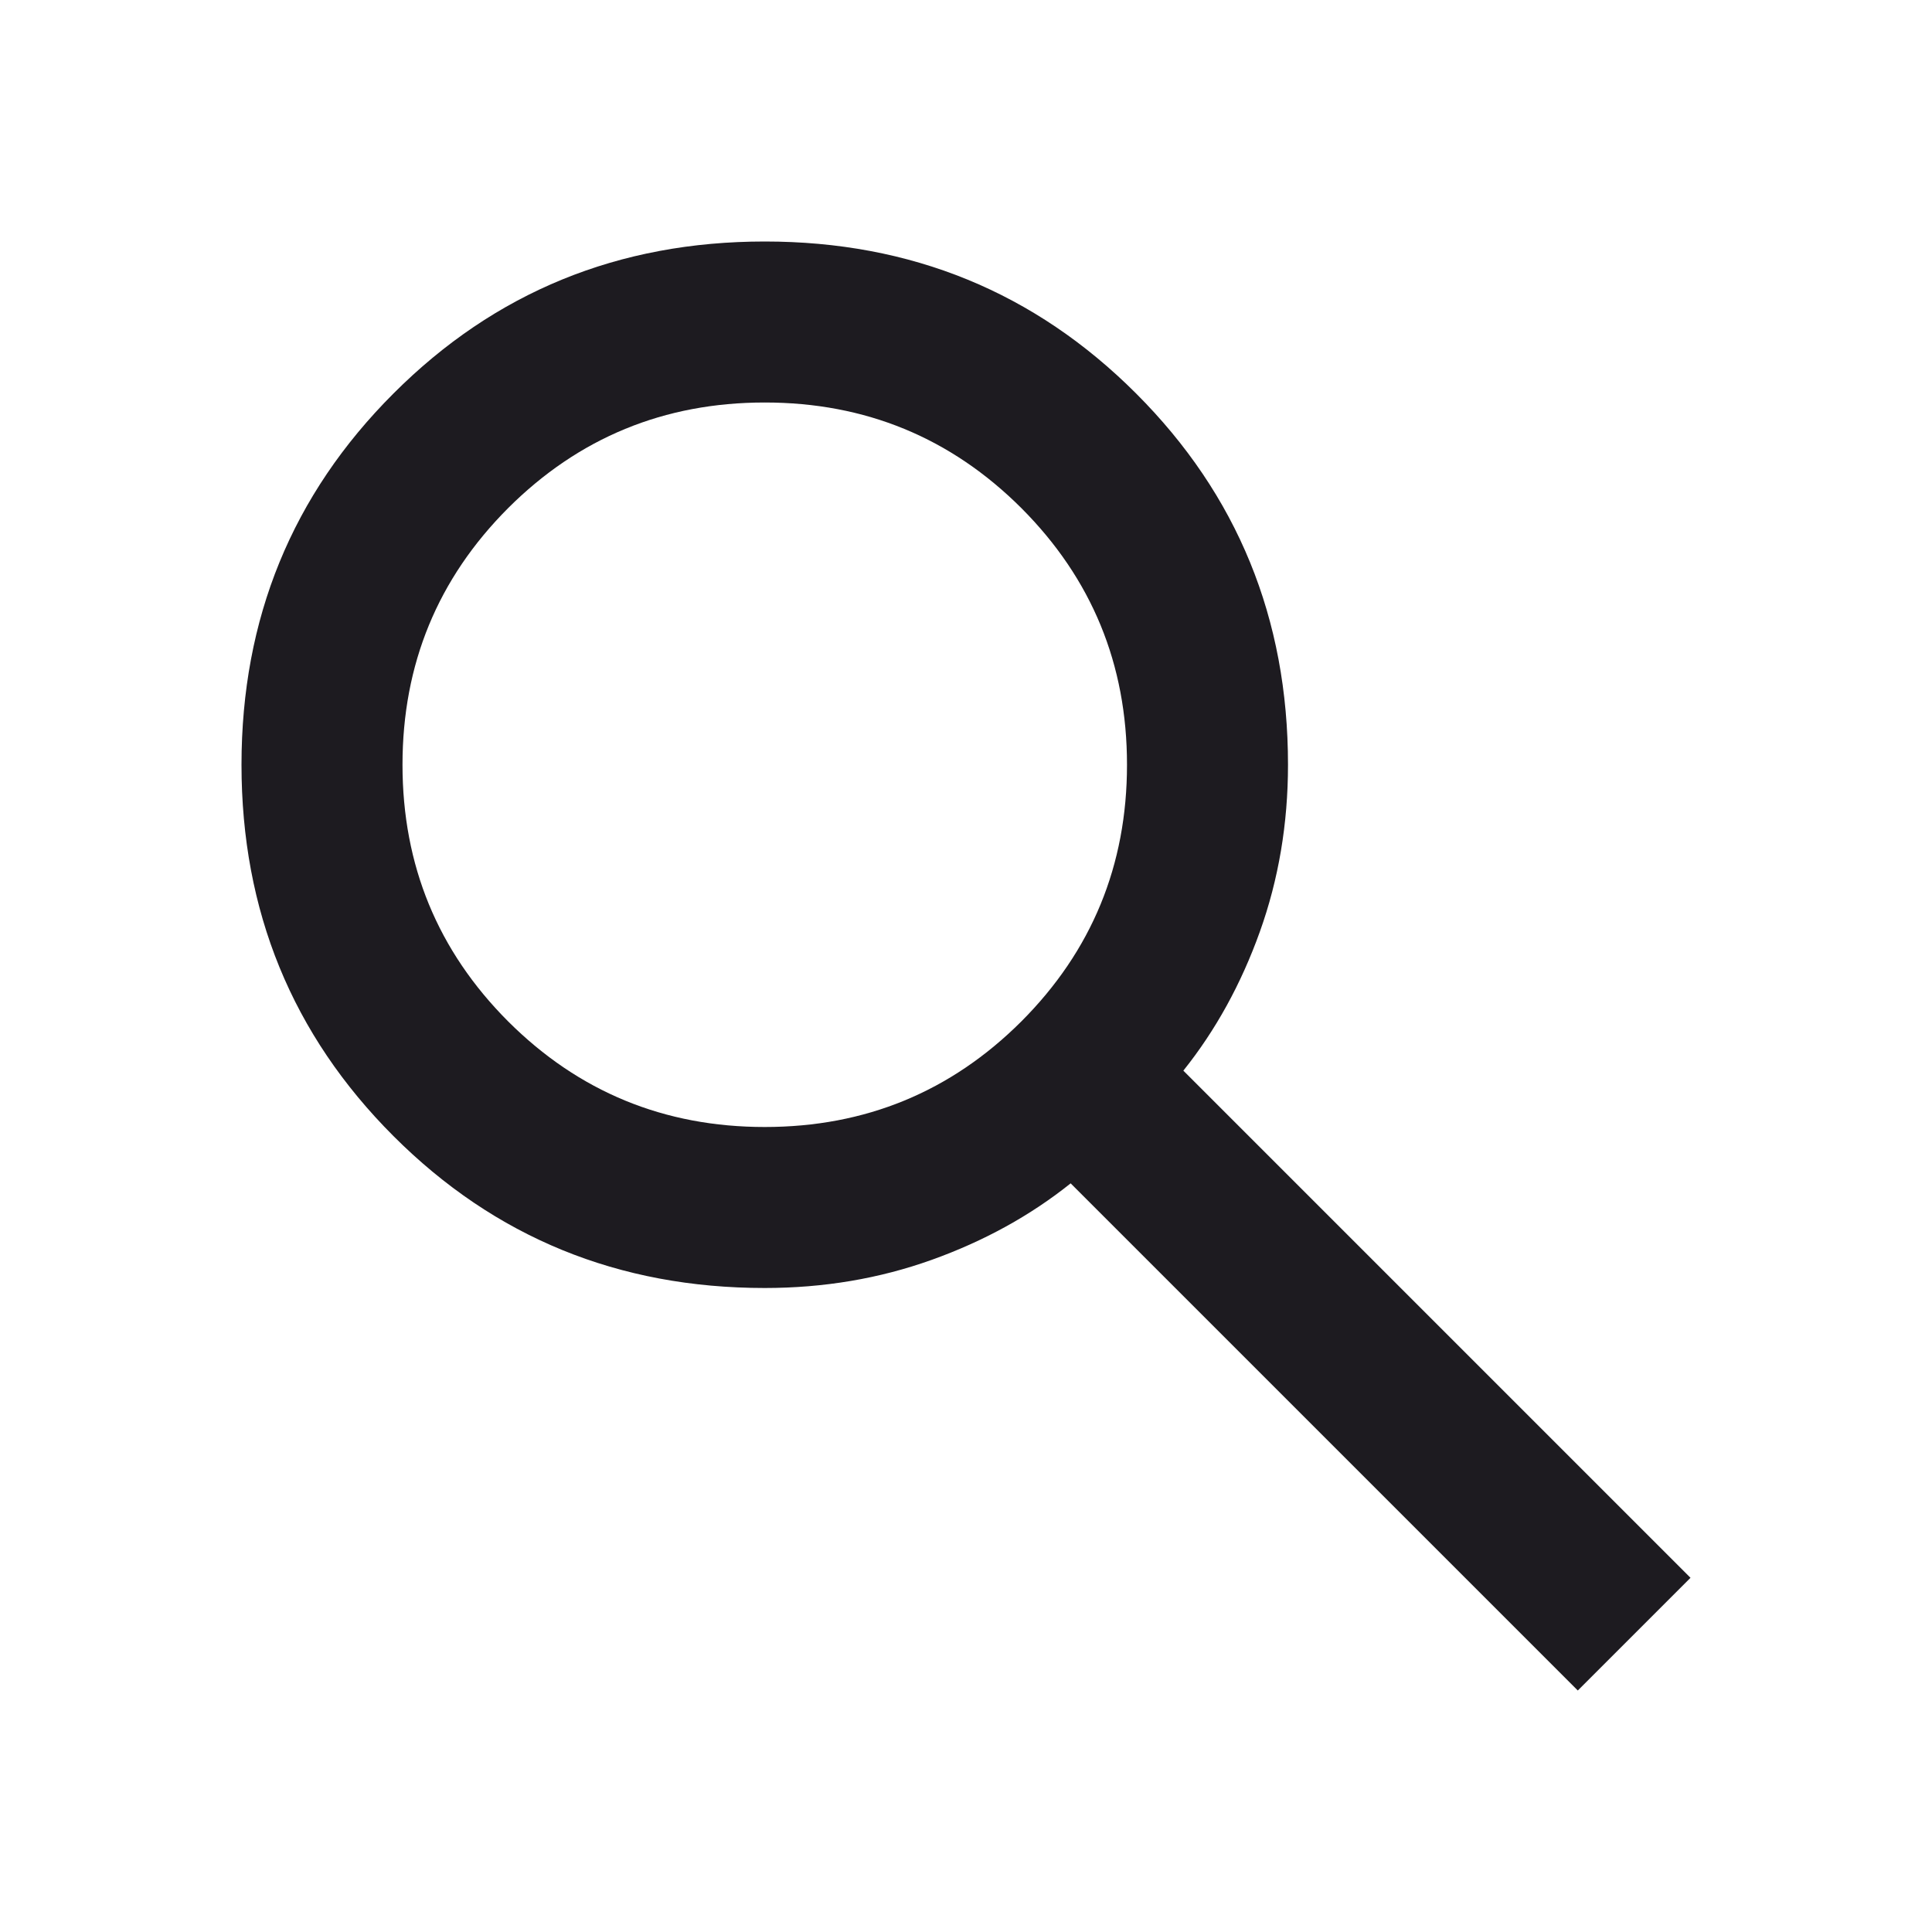
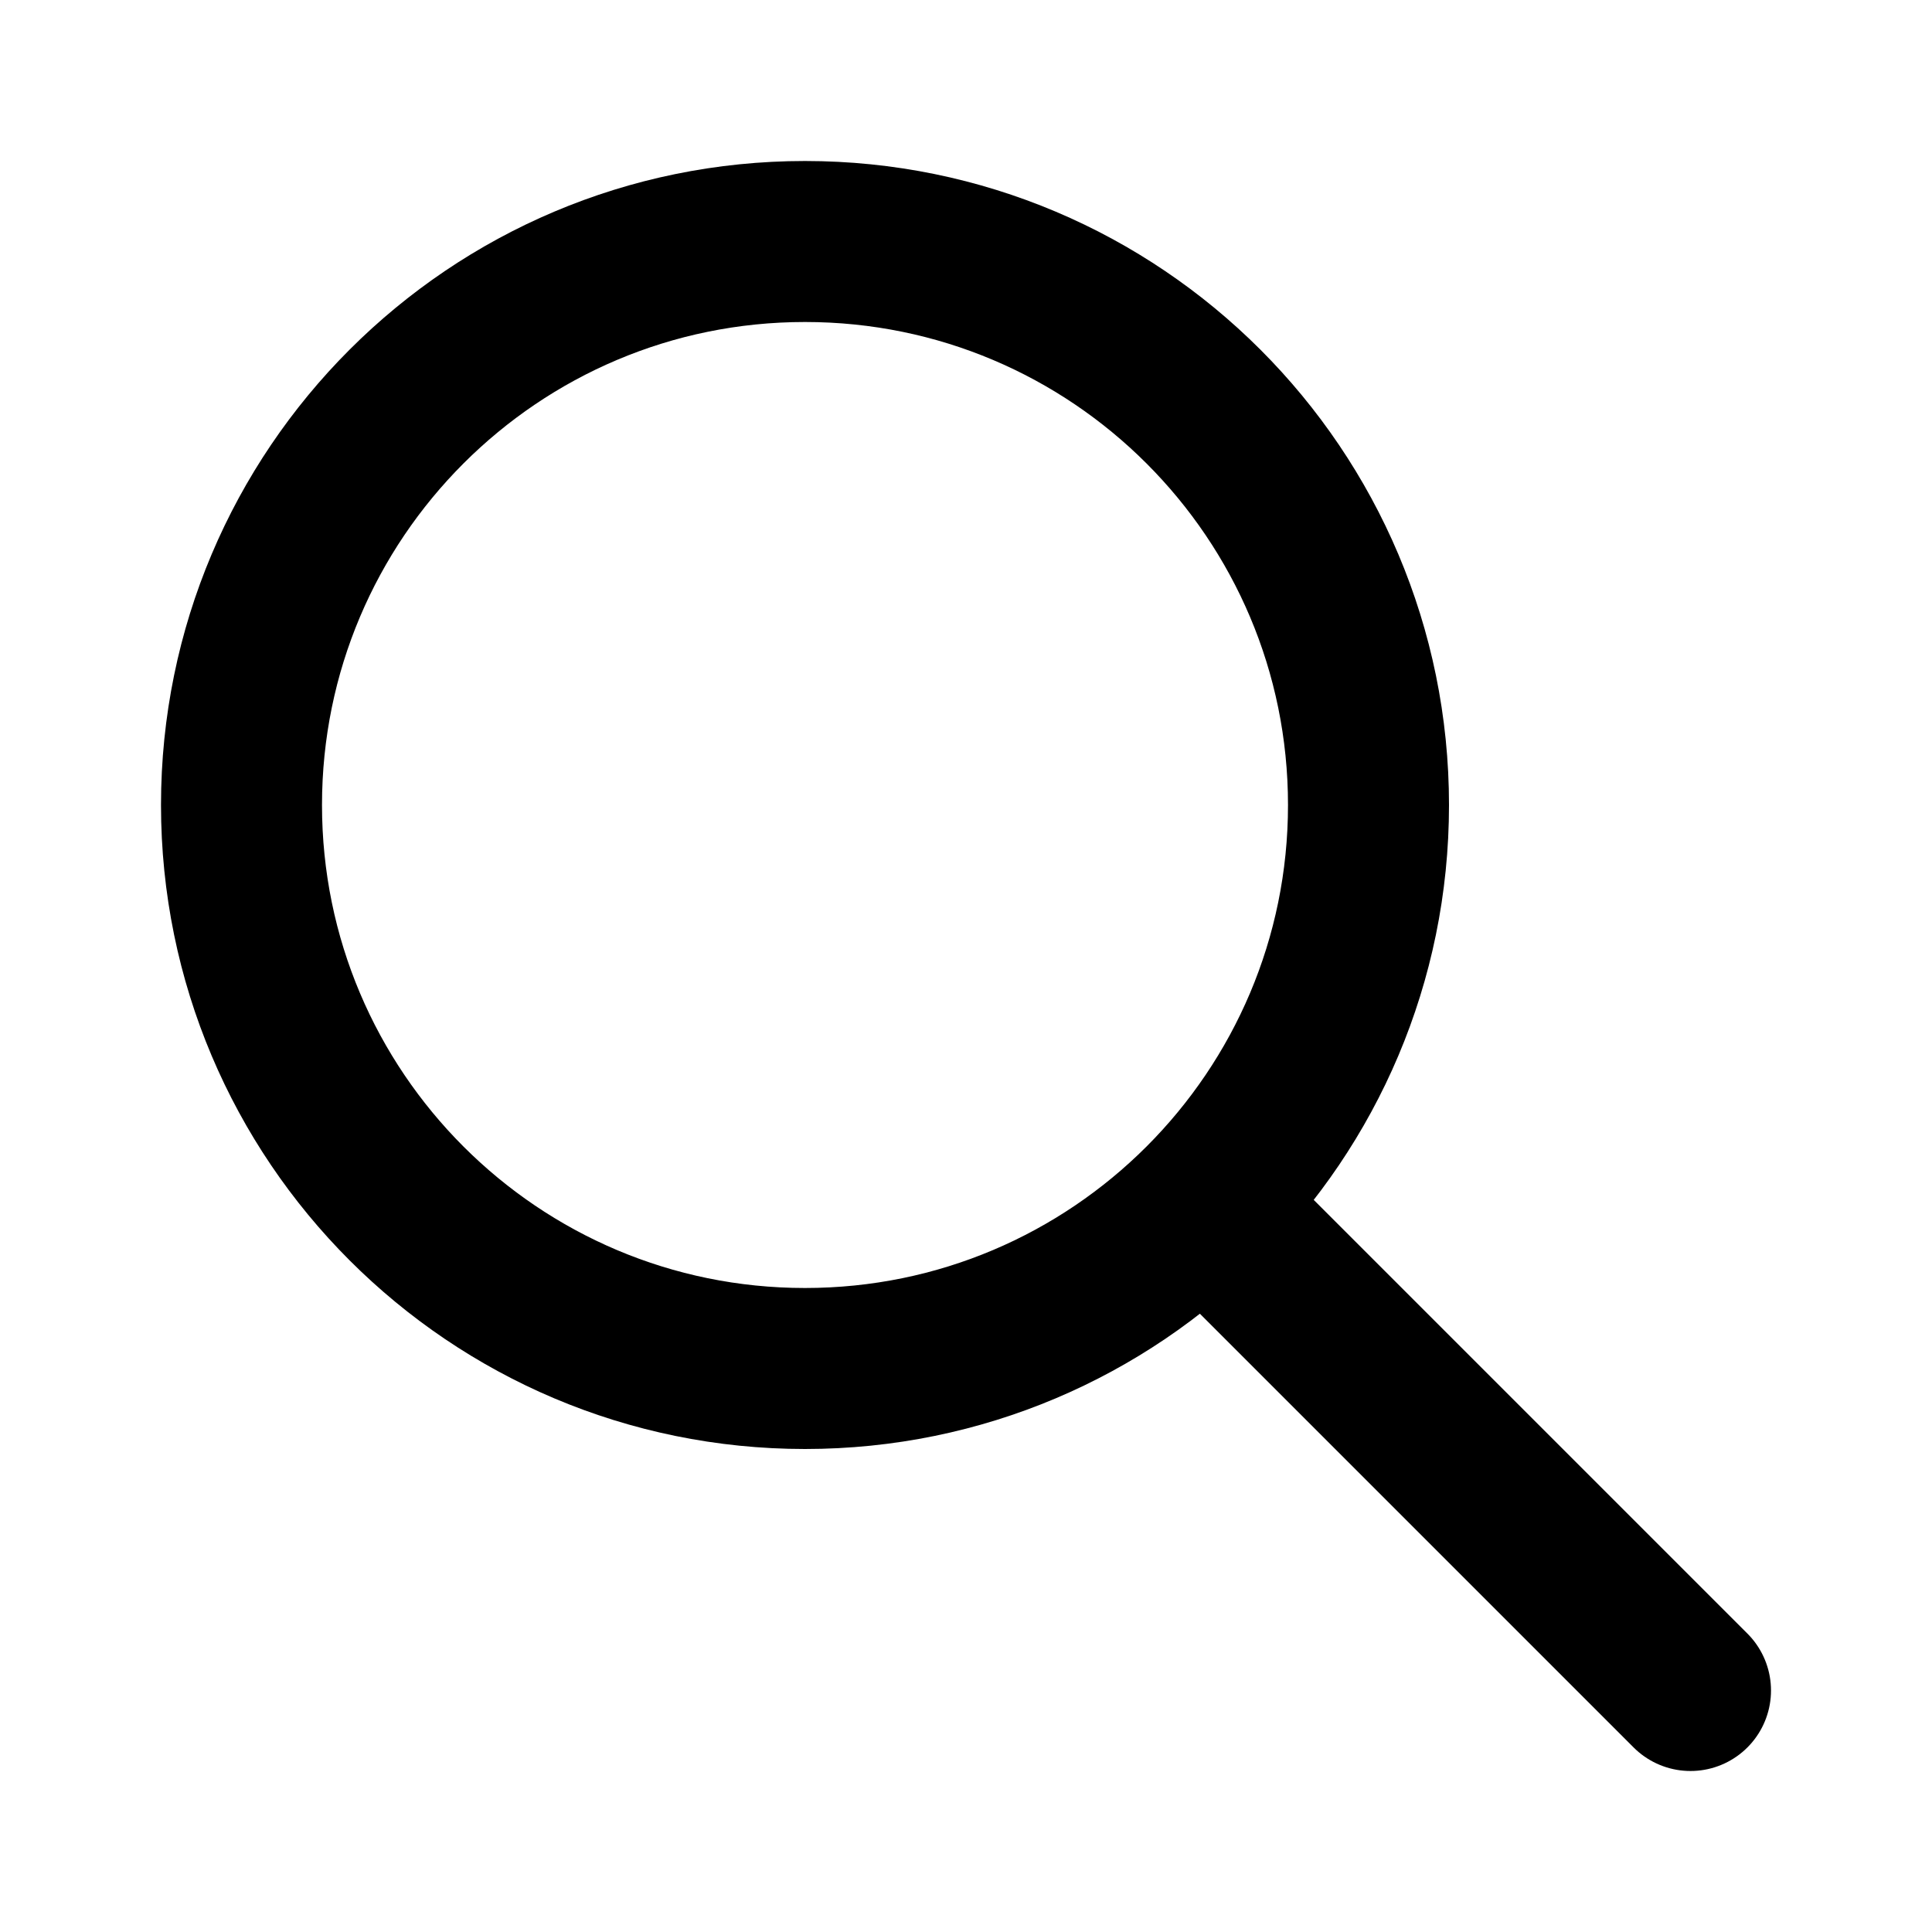
<svg xmlns="http://www.w3.org/2000/svg" width="24" height="24" viewBox="0 0 24 24" fill="none">
-   <path d="M19.6 21L13.3 14.7C12.8 15.1 12.225 15.417 11.575 15.65C10.925 15.883 10.233 16 9.5 16C7.683 16 6.146 15.371 4.888 14.113C3.629 12.854 3 11.317 3 9.5C3 7.683 3.629 6.146 4.888 4.888C6.146 3.629 7.683 3 9.5 3C11.317 3 12.854 3.629 14.113 4.888C15.371 6.146 16 7.683 16 9.5C16 10.233 15.883 10.925 15.65 11.575C15.417 12.225 15.1 12.8 14.7 13.3L21 19.6L19.6 21ZM9.5 14C10.75 14 11.812 13.562 12.688 12.688C13.562 11.812 14 10.75 14 9.5C14 8.25 13.562 7.188 12.688 6.312C11.812 5.438 10.75 5 9.5 5C8.25 5 7.188 5.438 6.312 6.312C5.438 7.188 5 8.25 5 9.5C5 10.75 5.438 11.812 6.312 12.688C7.188 13.562 8.25 14 9.5 14Z" fill="#1D1B20" />
+   <path d="M21 21L15 15M17 10C17 13.866 13.866 17 10 17C6.134 17 3 13.866 3 10C3 6.134 6.134 3 10 3C13.866 3 17 6.134 17 10Z" stroke="black" stroke-width="2" stroke-linecap="round" stroke-linejoin="round" />
</svg>
